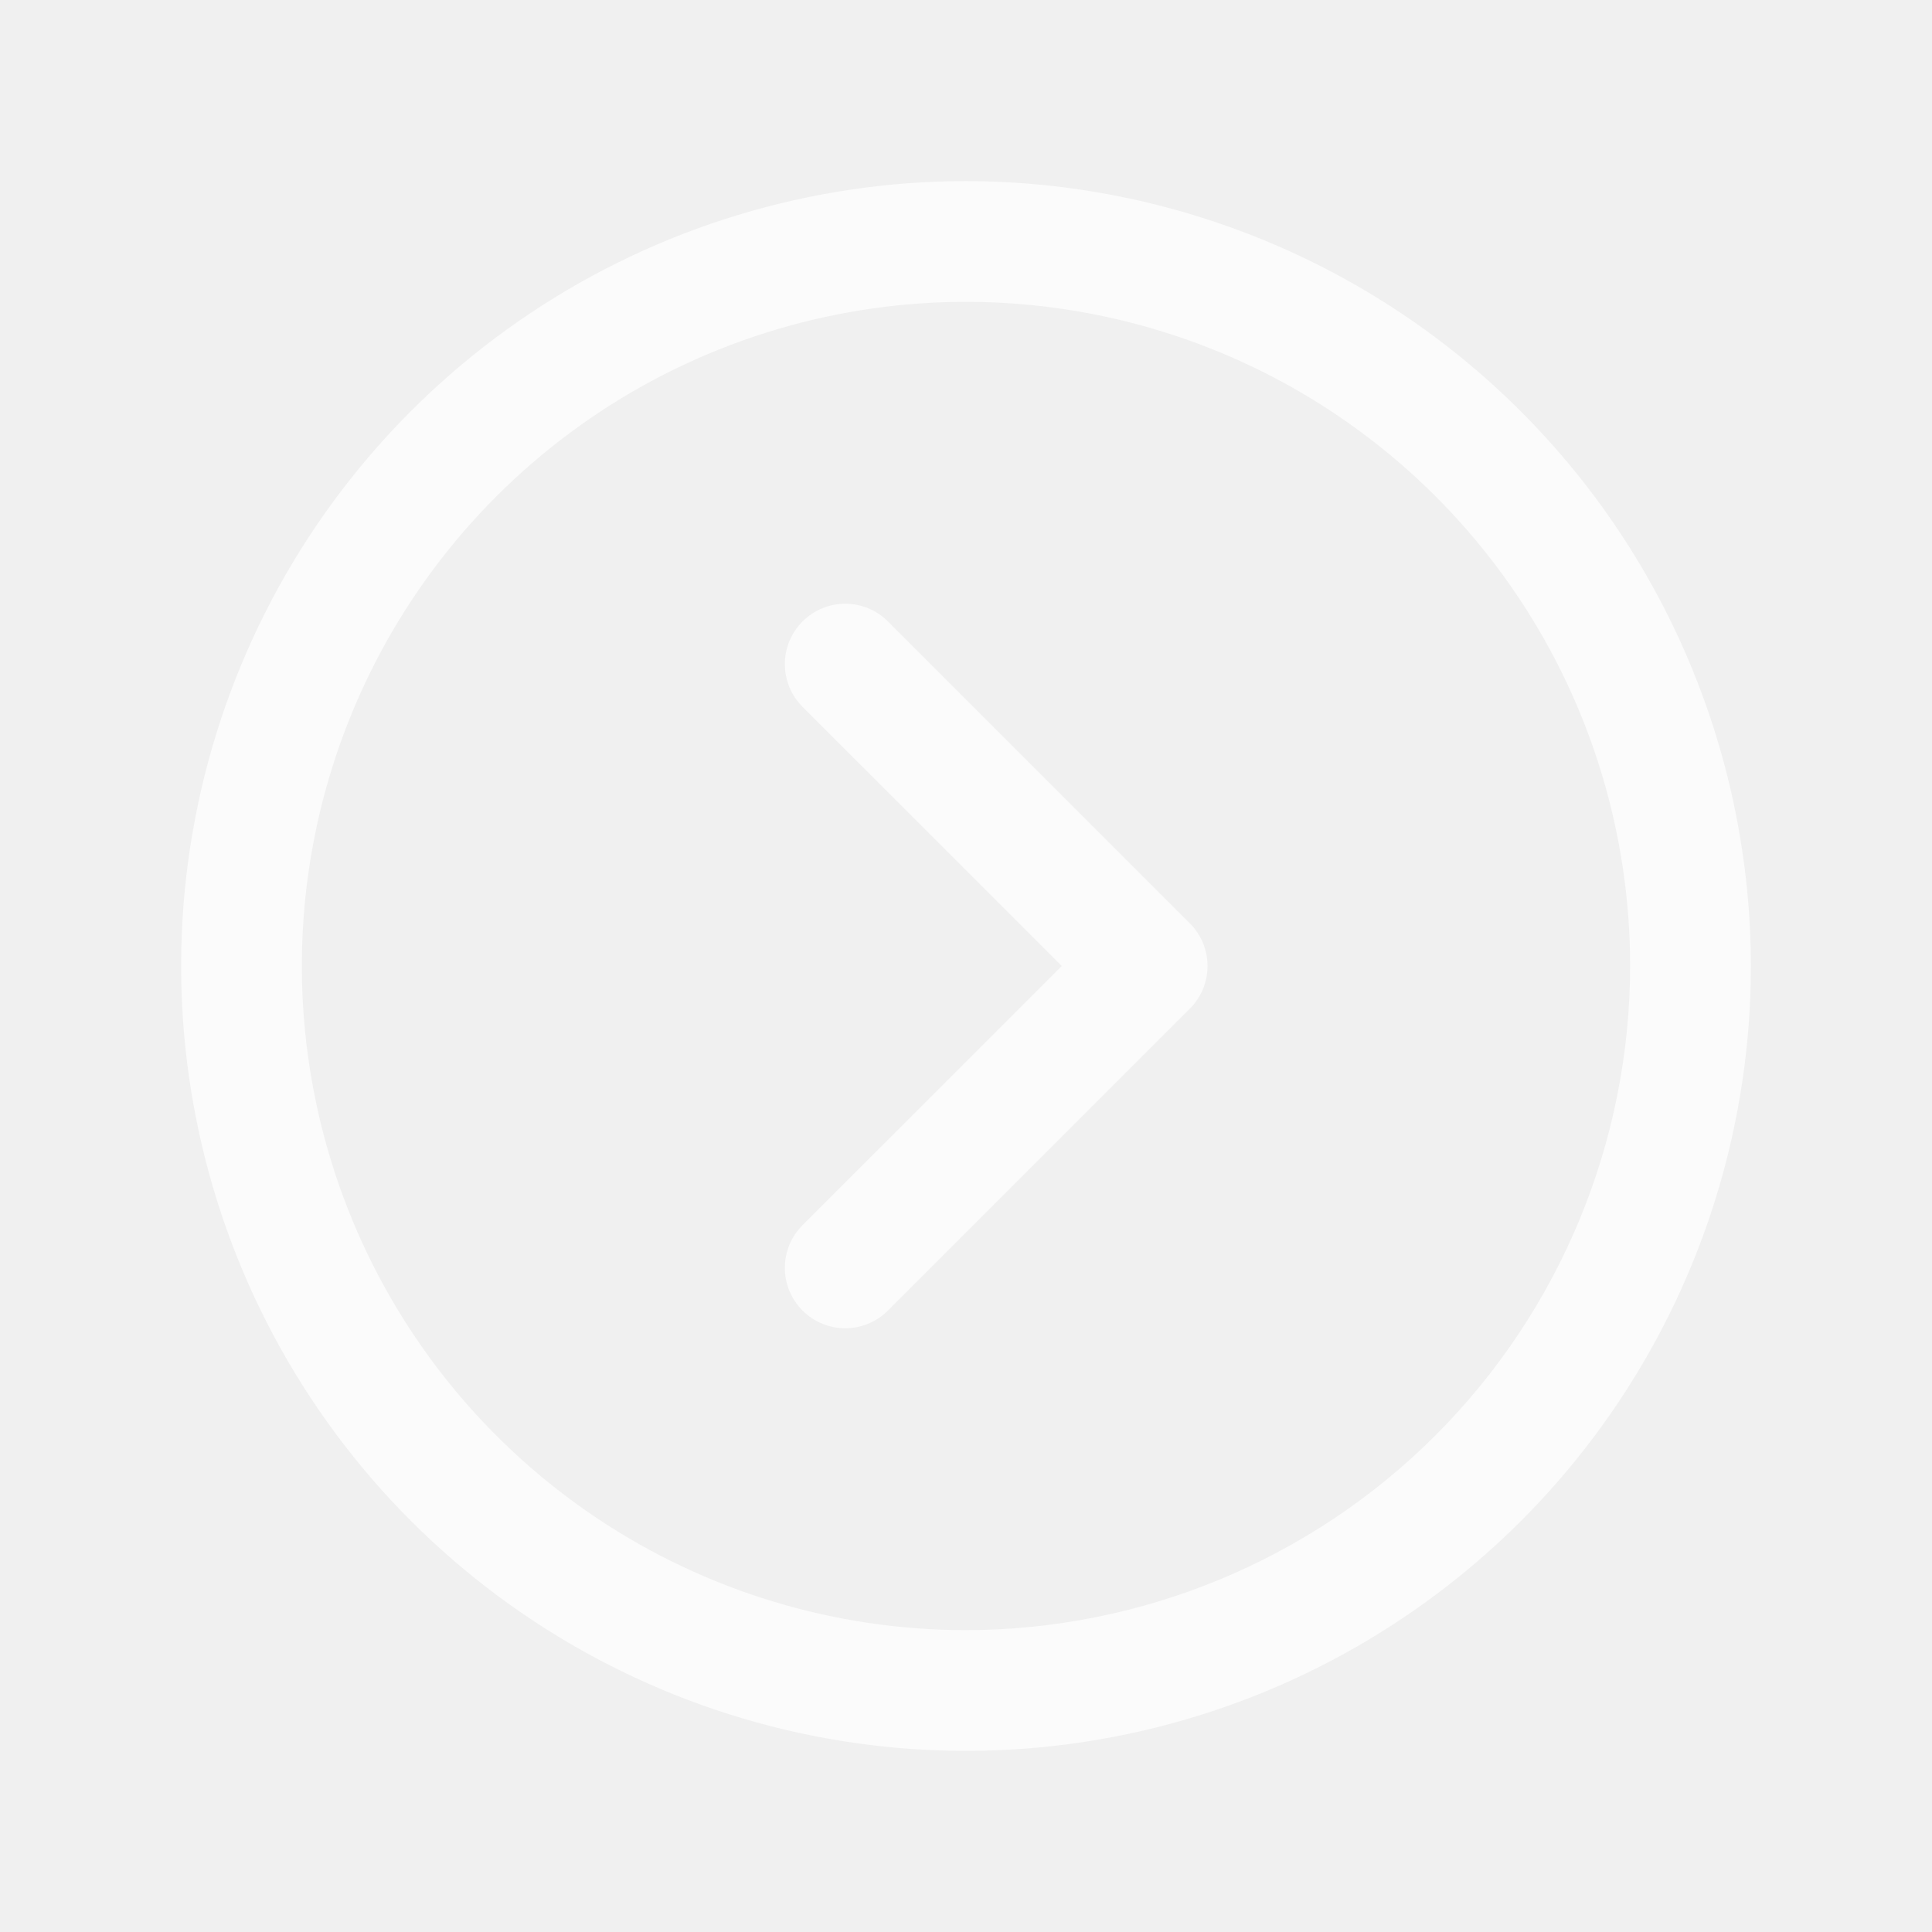
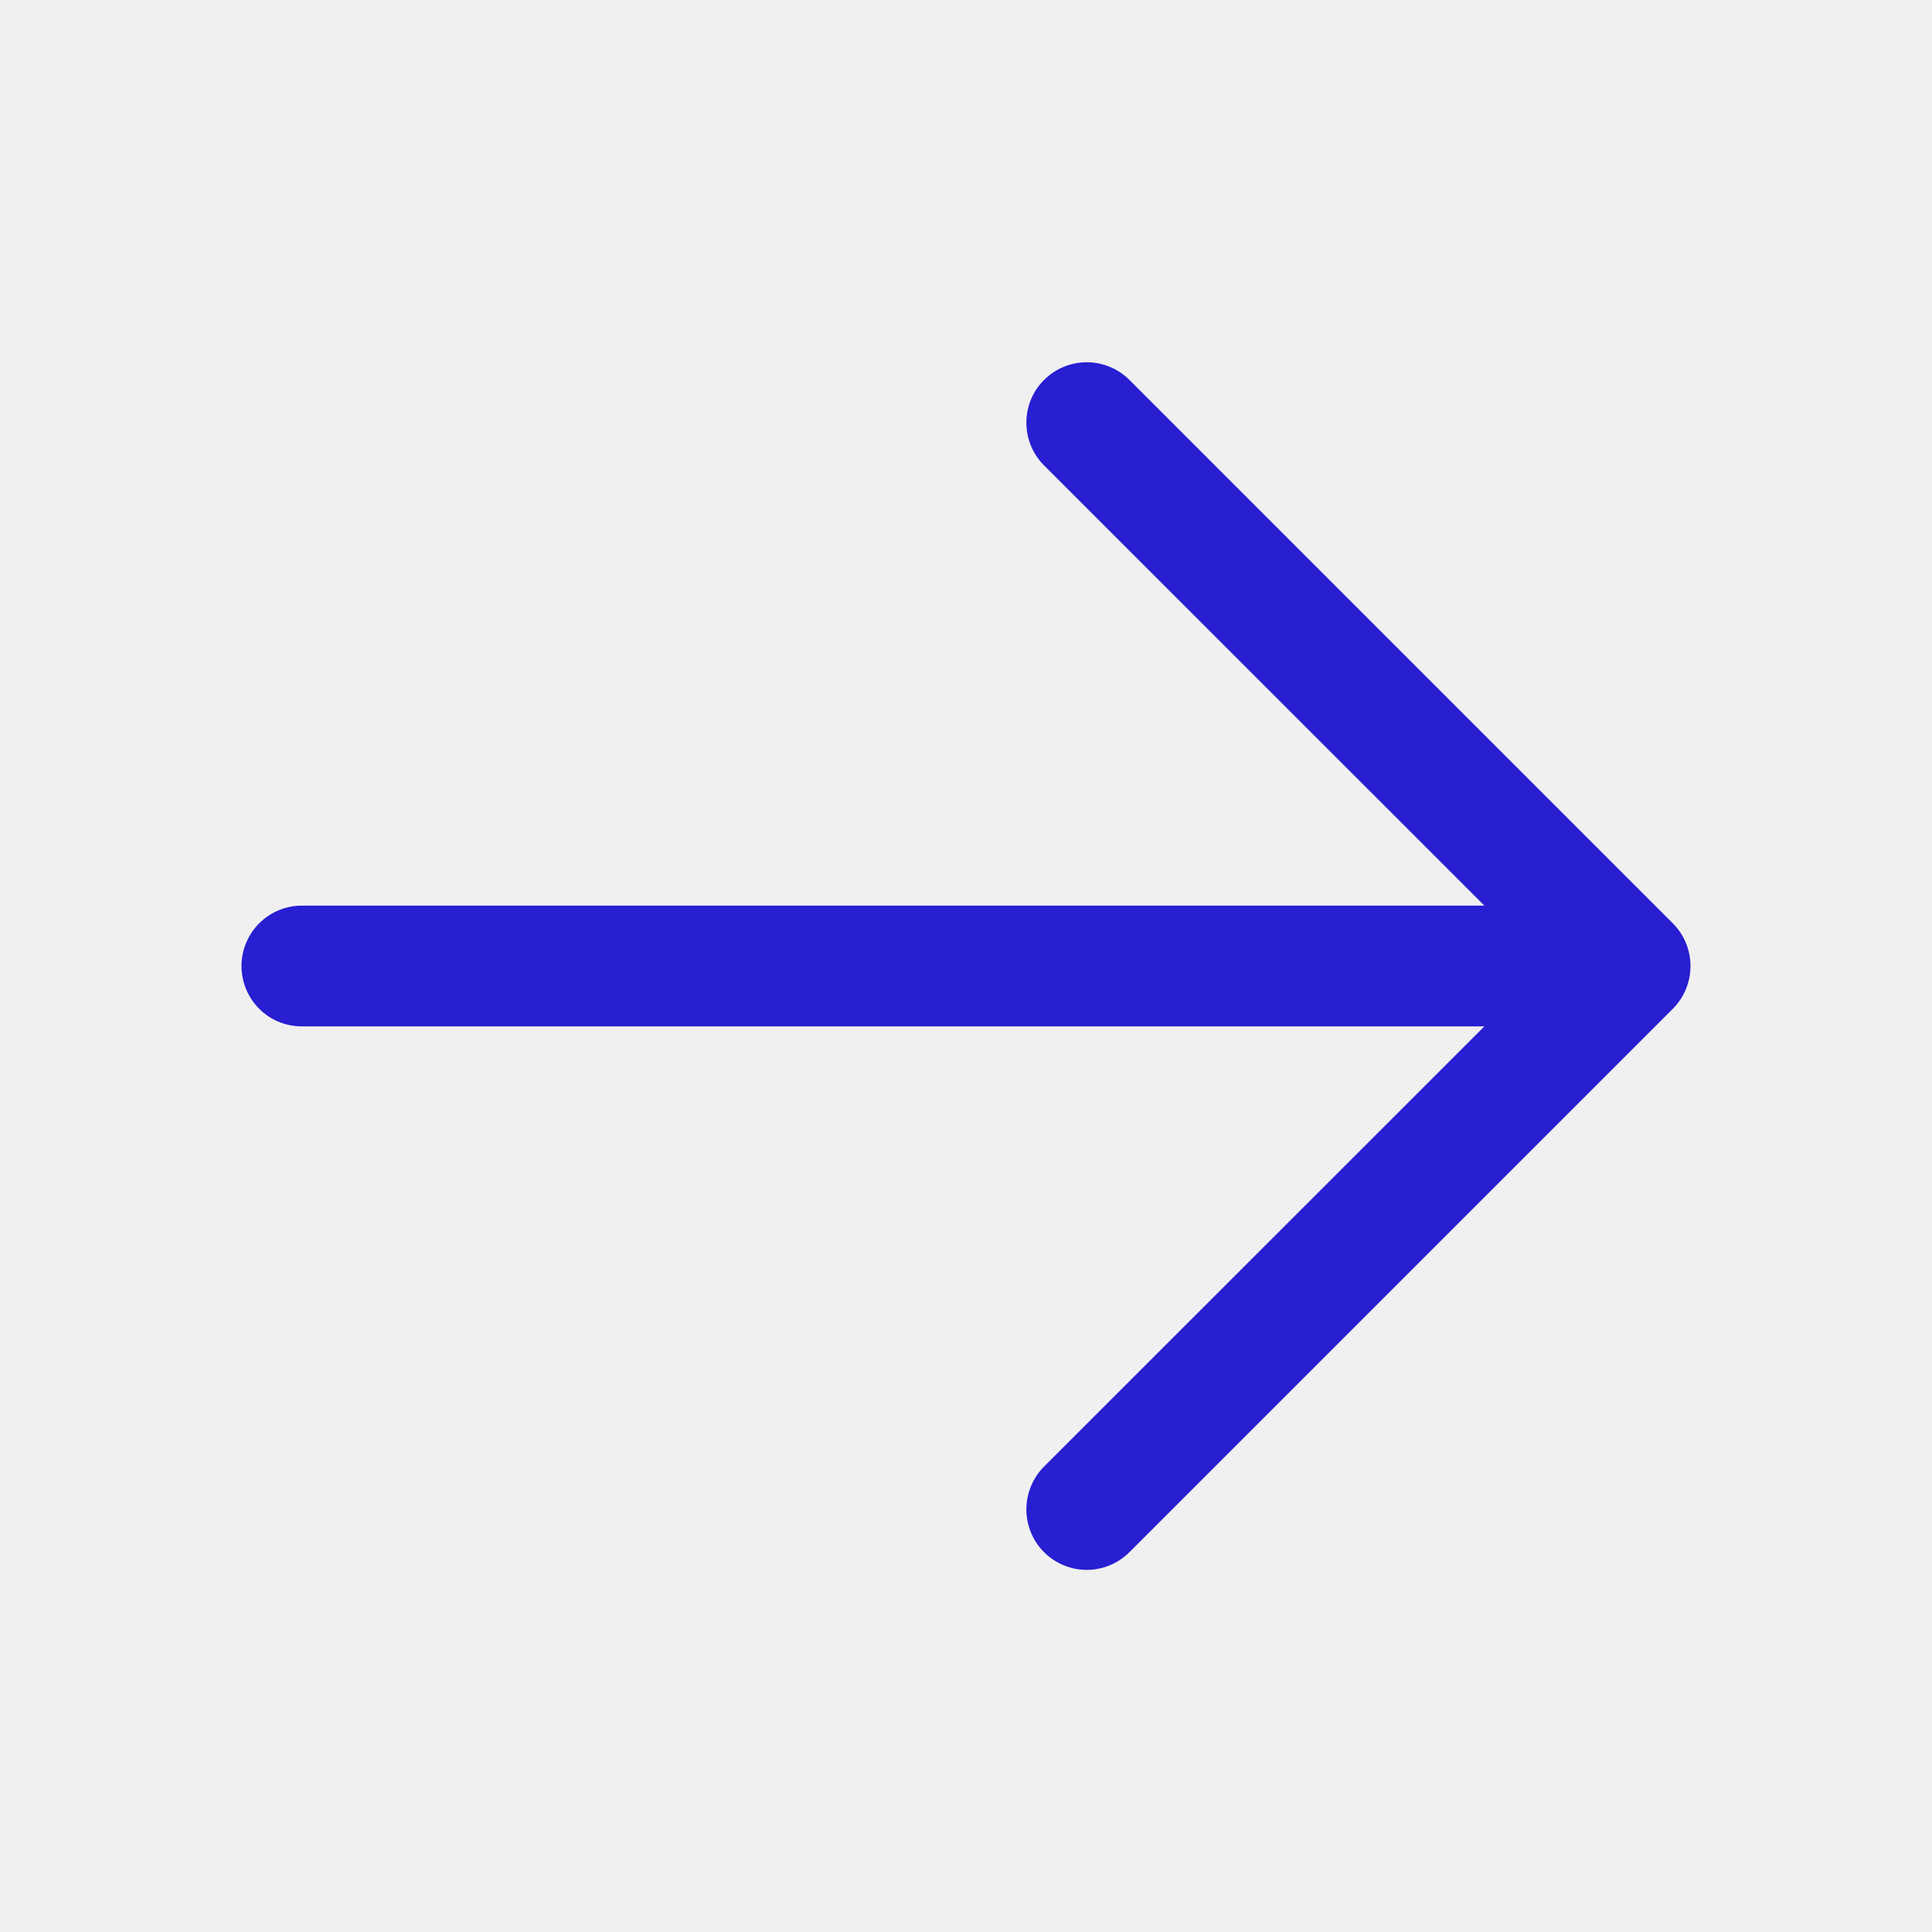
- <svg xmlns="http://www.w3.org/2000/svg" width="54" height="54" viewBox="0 0 54 54" fill="none">
-   <path opacity="0.7" d="M27 5.062C22.661 5.062 18.42 6.349 14.812 8.76C11.205 11.17 8.393 14.596 6.732 18.605C5.072 22.613 4.638 27.024 5.484 31.28C6.33 35.535 8.42 39.444 11.488 42.512C14.556 45.58 18.465 47.669 22.72 48.516C26.976 49.362 31.387 48.928 35.395 47.268C39.404 45.607 42.83 42.795 45.24 39.188C47.651 35.58 48.938 31.339 48.938 27C48.931 21.184 46.618 15.607 42.505 11.495C38.393 7.382 32.816 5.069 27 5.062ZM27 45.562C23.329 45.562 19.74 44.474 16.687 42.434C13.635 40.395 11.255 37.495 9.85 34.104C8.446 30.712 8.078 26.979 8.794 23.379C9.51 19.778 11.278 16.47 13.874 13.874C16.47 11.278 19.778 9.51 23.379 8.794C26.979 8.078 30.712 8.446 34.104 9.85C37.495 11.255 40.395 13.635 42.434 16.687C44.474 19.74 45.562 23.329 45.562 27C45.557 31.921 43.599 36.64 40.12 40.12C36.64 43.599 31.921 45.557 27 45.562ZM33.256 25.806C33.413 25.963 33.538 26.149 33.623 26.354C33.708 26.559 33.751 26.778 33.751 27C33.751 27.222 33.708 27.441 33.623 27.646C33.538 27.851 33.413 28.037 33.256 28.194L24.819 36.631C24.662 36.788 24.476 36.913 24.271 36.997C24.066 37.082 23.847 37.126 23.625 37.126C23.403 37.126 23.184 37.082 22.979 36.997C22.774 36.913 22.588 36.788 22.431 36.631C22.274 36.475 22.15 36.288 22.065 36.084C21.98 35.879 21.937 35.659 21.937 35.438C21.937 35.216 21.98 34.996 22.065 34.791C22.15 34.587 22.274 34.4 22.431 34.244L29.677 27L22.431 19.756C22.114 19.44 21.937 19.01 21.937 18.562C21.937 18.115 22.114 17.685 22.431 17.369C22.748 17.052 23.177 16.874 23.625 16.874C24.073 16.874 24.502 17.052 24.819 17.369L33.256 25.806Z" fill="white" />
+ <svg xmlns="http://www.w3.org/2000/svg" width="16" height="16" viewBox="0 0 16 16" fill="none">
+   <path d="M13.854 8.354L9.354 12.854C9.26 12.948 9.133 13.001 9 13.001C8.867 13.001 8.74 12.948 8.646 12.854C8.552 12.76 8.5 12.633 8.5 12.5C8.5 12.368 8.552 12.24 8.646 12.146L12.293 8.5H2.5C2.367 8.5 2.24 8.448 2.146 8.354C2.053 8.26 2 8.133 2 8C2 7.868 2.053 7.74 2.146 7.647C2.24 7.553 2.367 7.5 2.5 7.5H12.293L8.646 3.854C8.552 3.76 8.5 3.633 8.5 3.5C8.5 3.368 8.552 3.24 8.646 3.147C8.74 3.053 8.867 3 9 3C9.133 3 9.26 3.053 9.354 3.147L13.854 7.647C13.9 7.693 13.937 7.748 13.962 7.809C13.987 7.87 14 7.935 14 8C14 8.066 13.987 8.131 13.962 8.192C13.937 8.252 13.9 8.308 13.854 8.354Z" fill="#281ED2" />
</svg>
